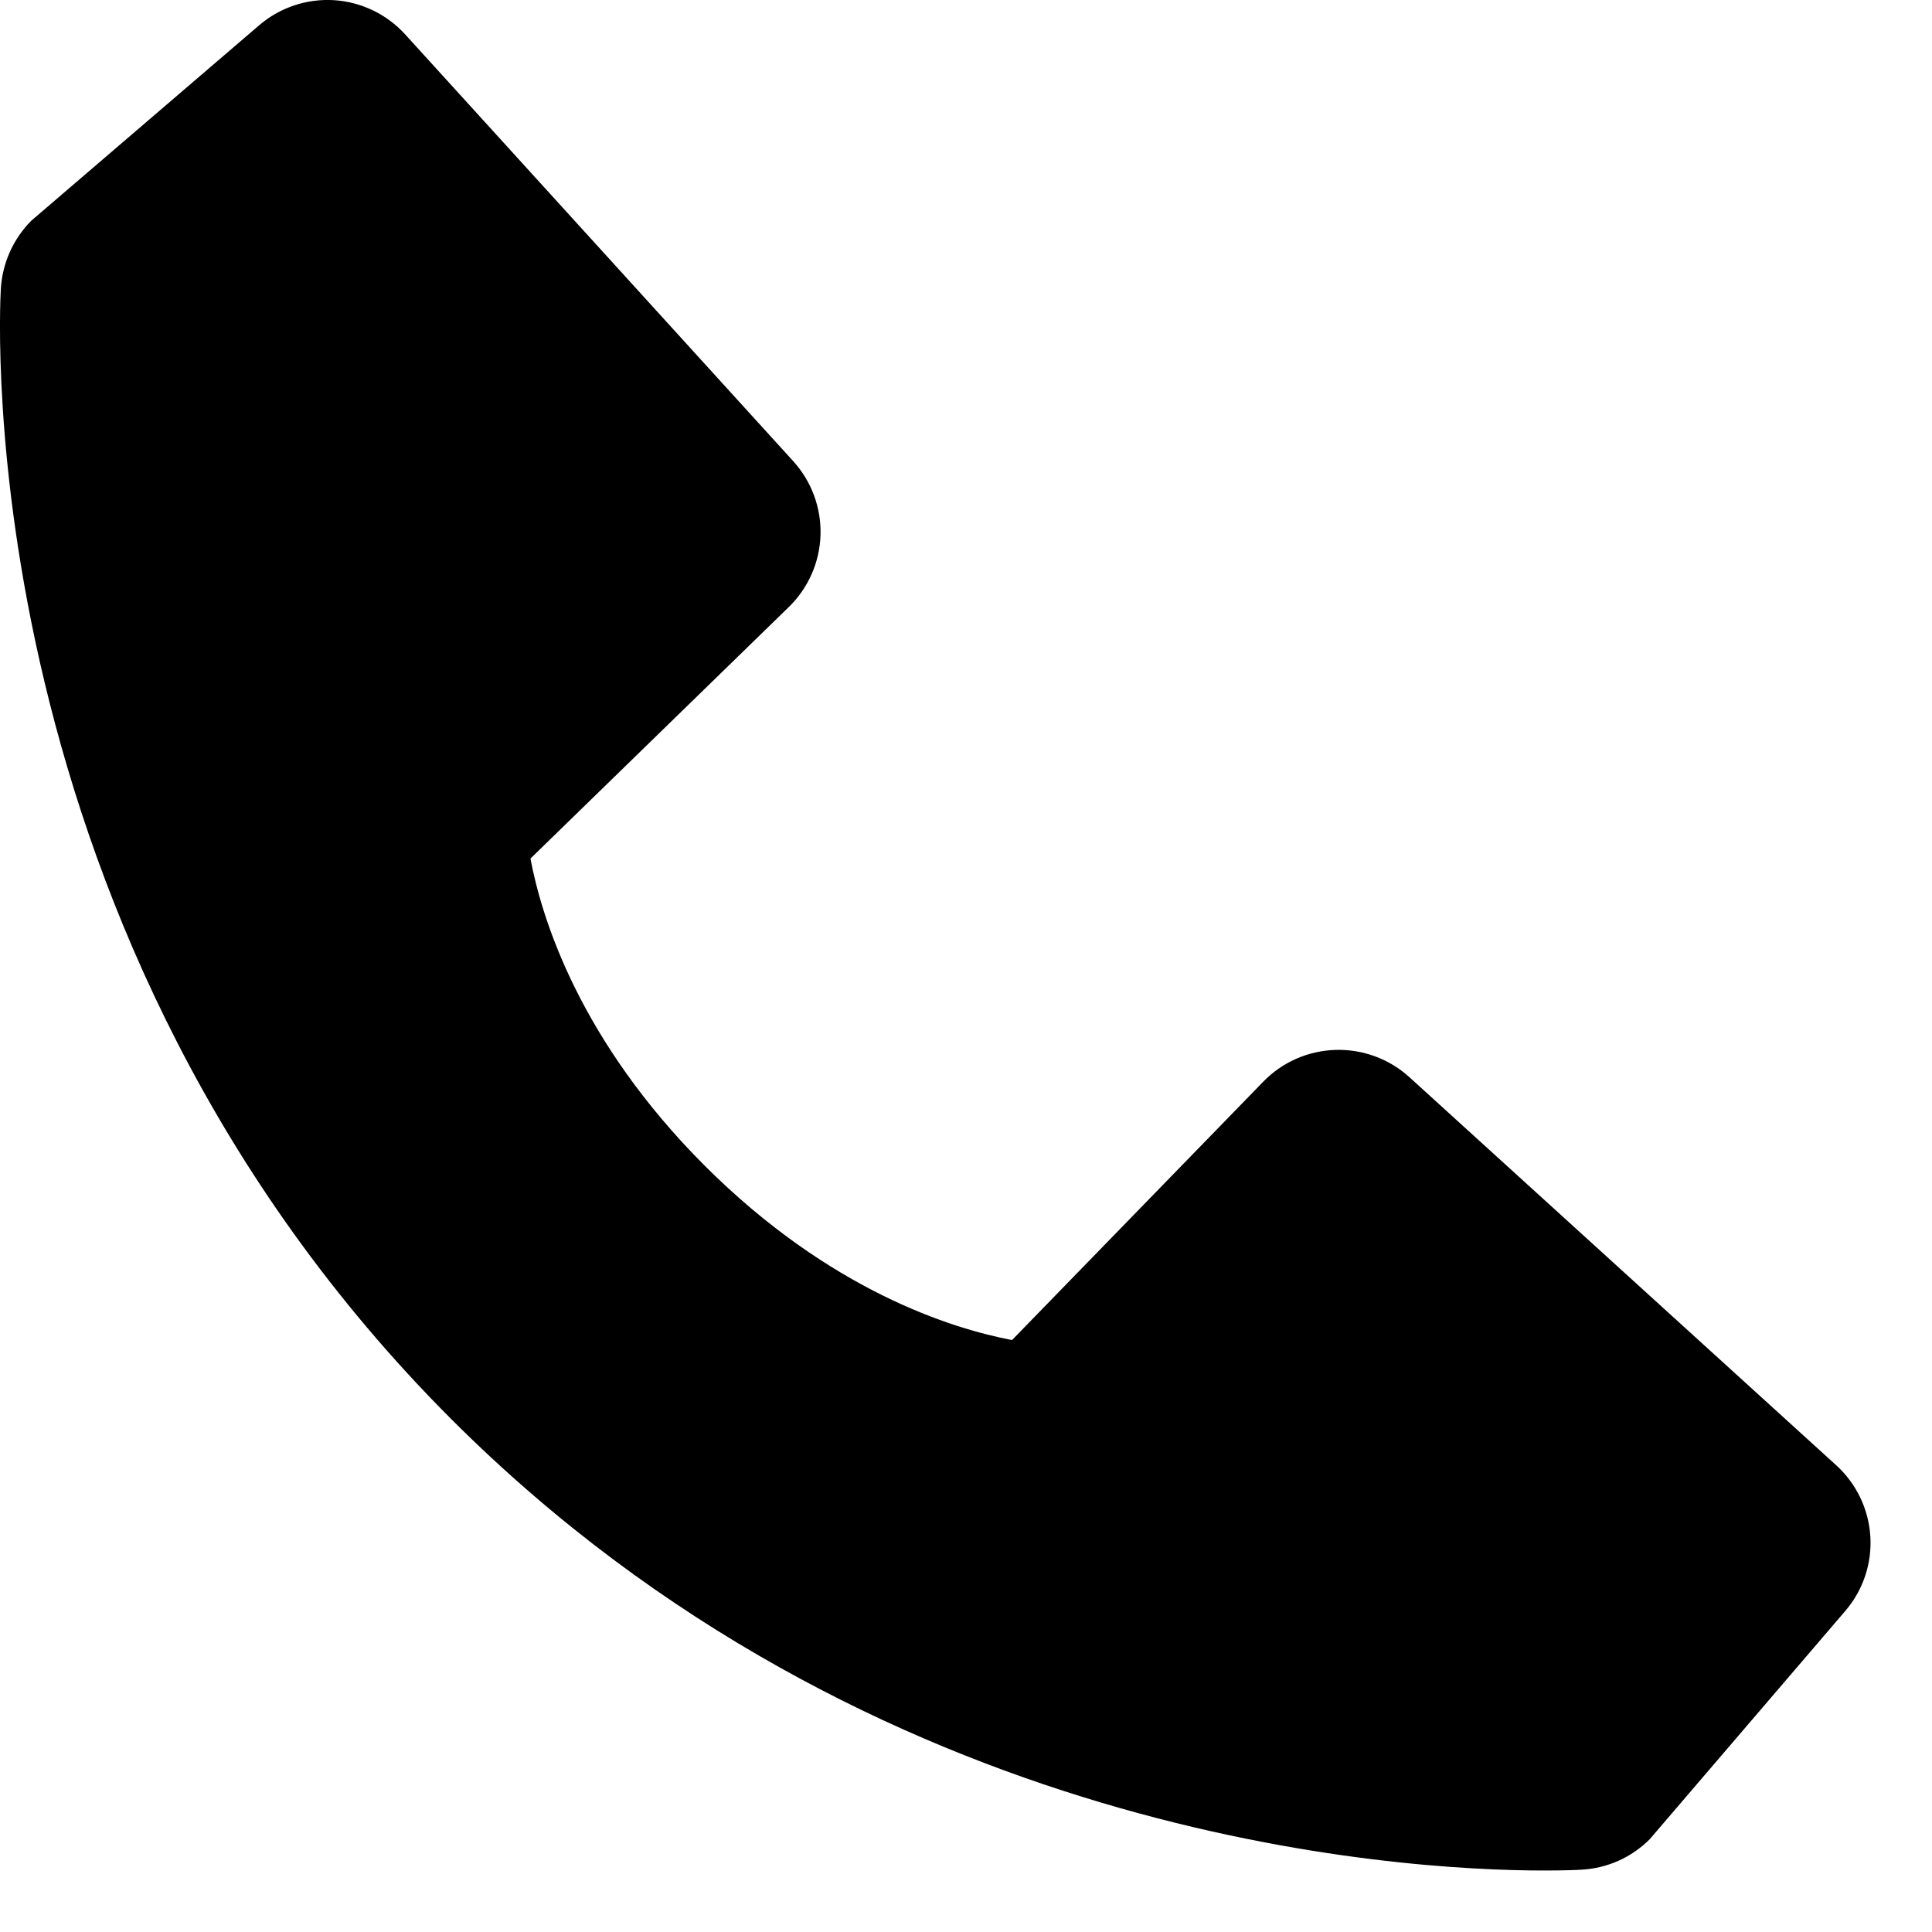
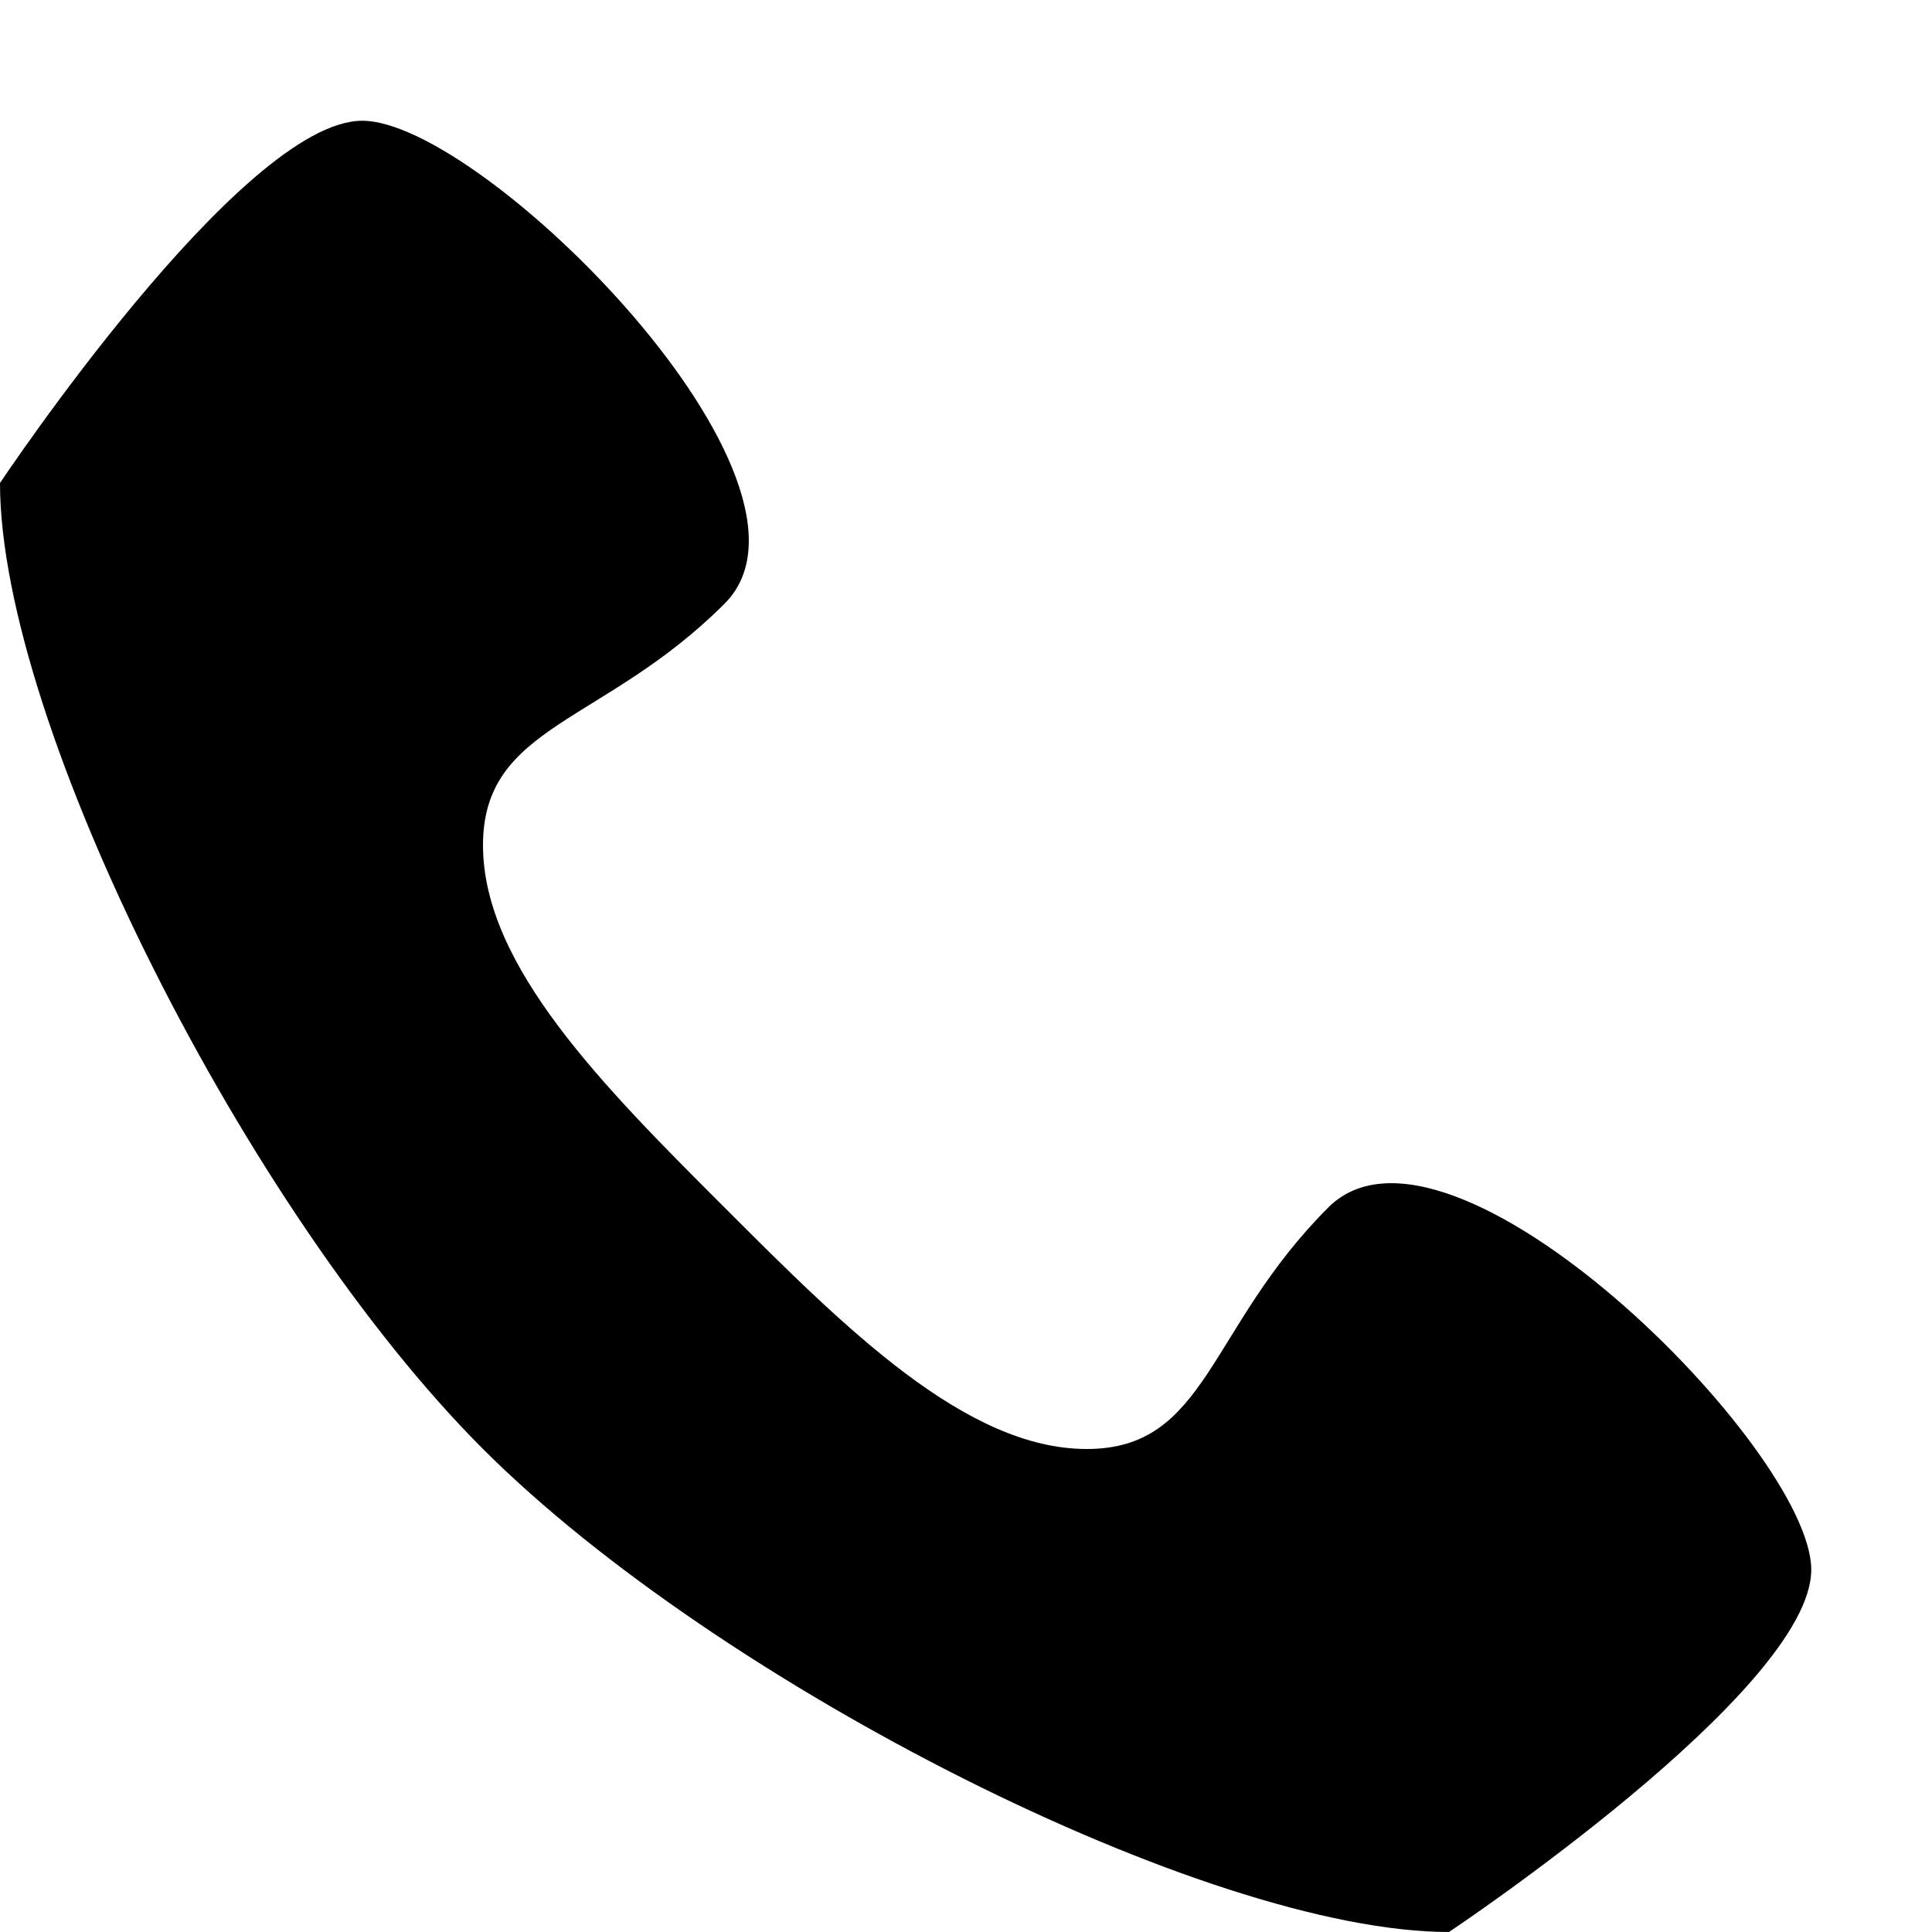
- <svg xmlns="http://www.w3.org/2000/svg" width="23" height="23" viewBox="0 0 23 23" fill="none">
-   <path d="M21.859 17.443L16.778 12.823C16.538 12.605 16.222 12.489 15.898 12.499C15.573 12.509 15.265 12.644 15.039 12.877L12.048 15.953C11.328 15.816 9.88 15.365 8.39 13.878C6.9 12.387 6.449 10.936 6.315 10.221L9.389 7.228C9.622 7.002 9.758 6.694 9.768 6.37C9.778 6.045 9.661 5.73 9.443 5.49L4.824 0.41C4.605 0.169 4.301 0.023 3.977 0.002C3.652 -0.018 3.332 0.089 3.085 0.301L0.373 2.627C0.157 2.844 0.028 3.133 0.01 3.438C-0.008 3.751 -0.366 11.153 5.374 16.896C10.382 21.902 16.654 22.268 18.382 22.268C18.634 22.268 18.789 22.261 18.83 22.258C19.136 22.241 19.424 22.112 19.64 21.895L21.965 19.181C22.178 18.935 22.286 18.615 22.266 18.291C22.246 17.966 22.1 17.662 21.859 17.443Z" fill="black" />
+ <svg xmlns="http://www.w3.org/2000/svg" version="1.1" width="32" height="32" viewBox="0 0 32 32">
+   <path d="M22 20c-2 2-2 4-4 4s-4-2-6-4-4-4-4-6 2-2 4-4-4-8-6-8-6 6-6 6c0 4 4.109 12.109 8 16s12 8 16 8c0 0 6-4 6-6s-6-8-8-6z" />
</svg>
